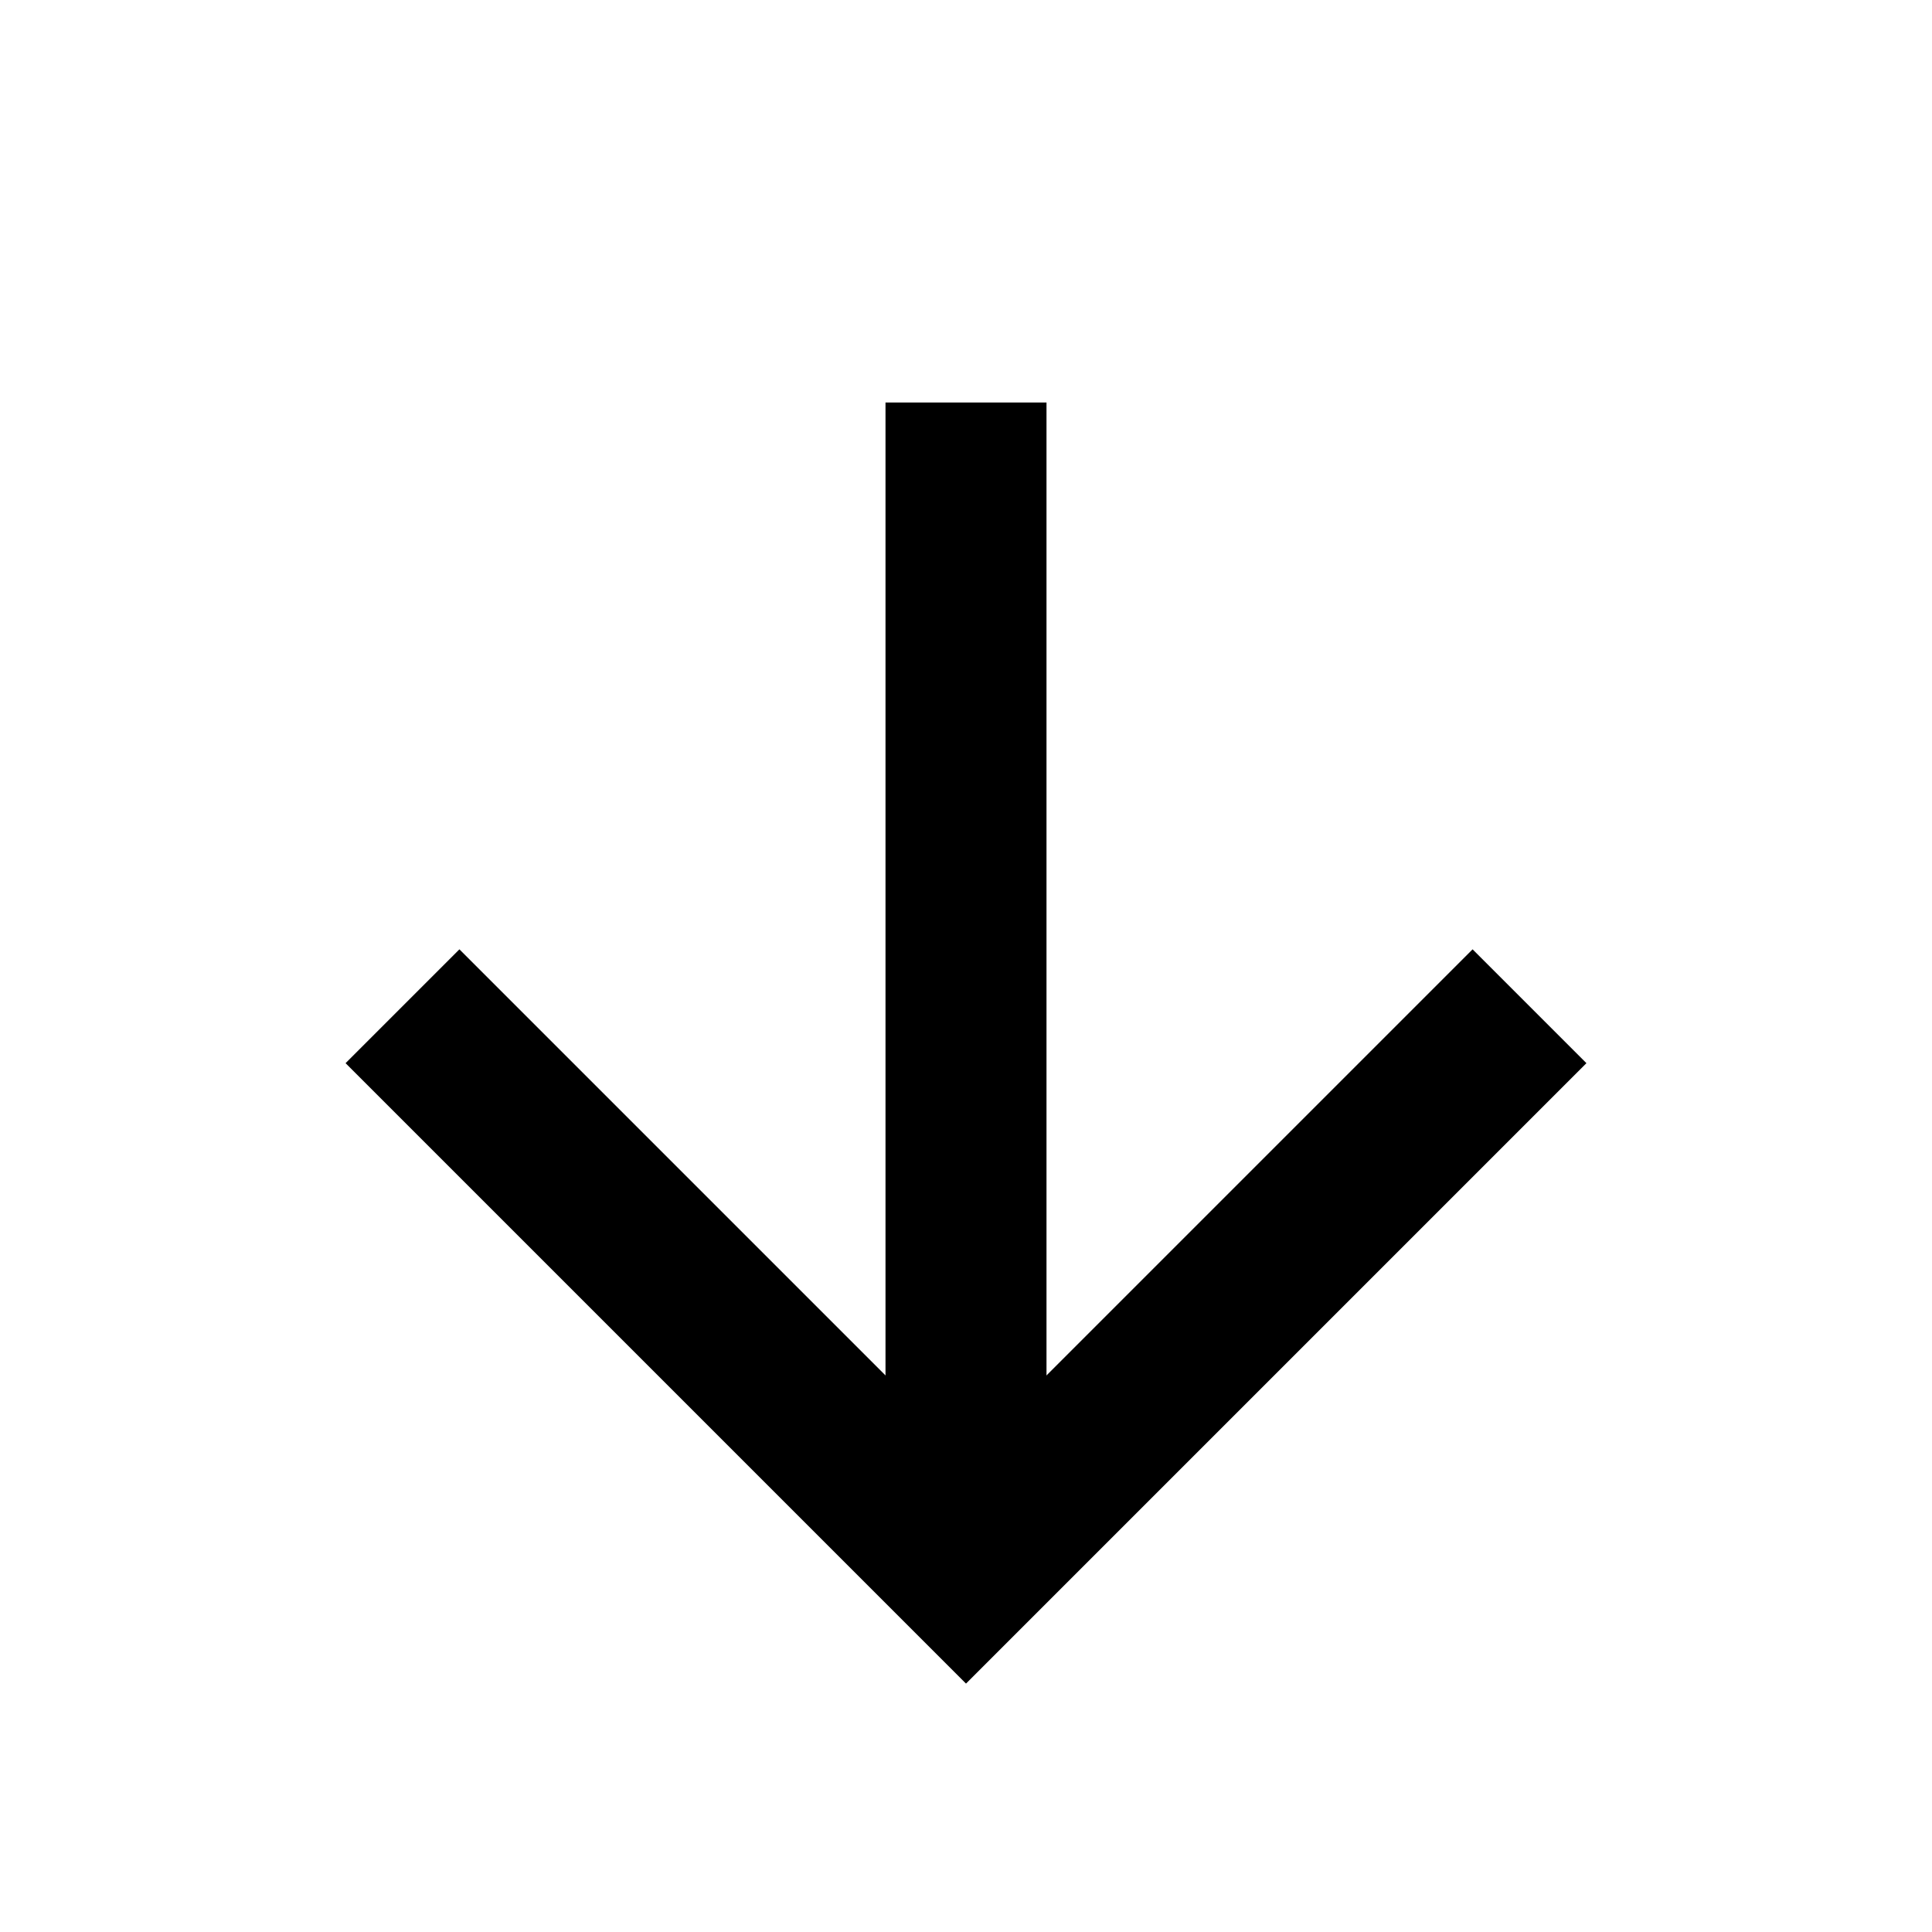
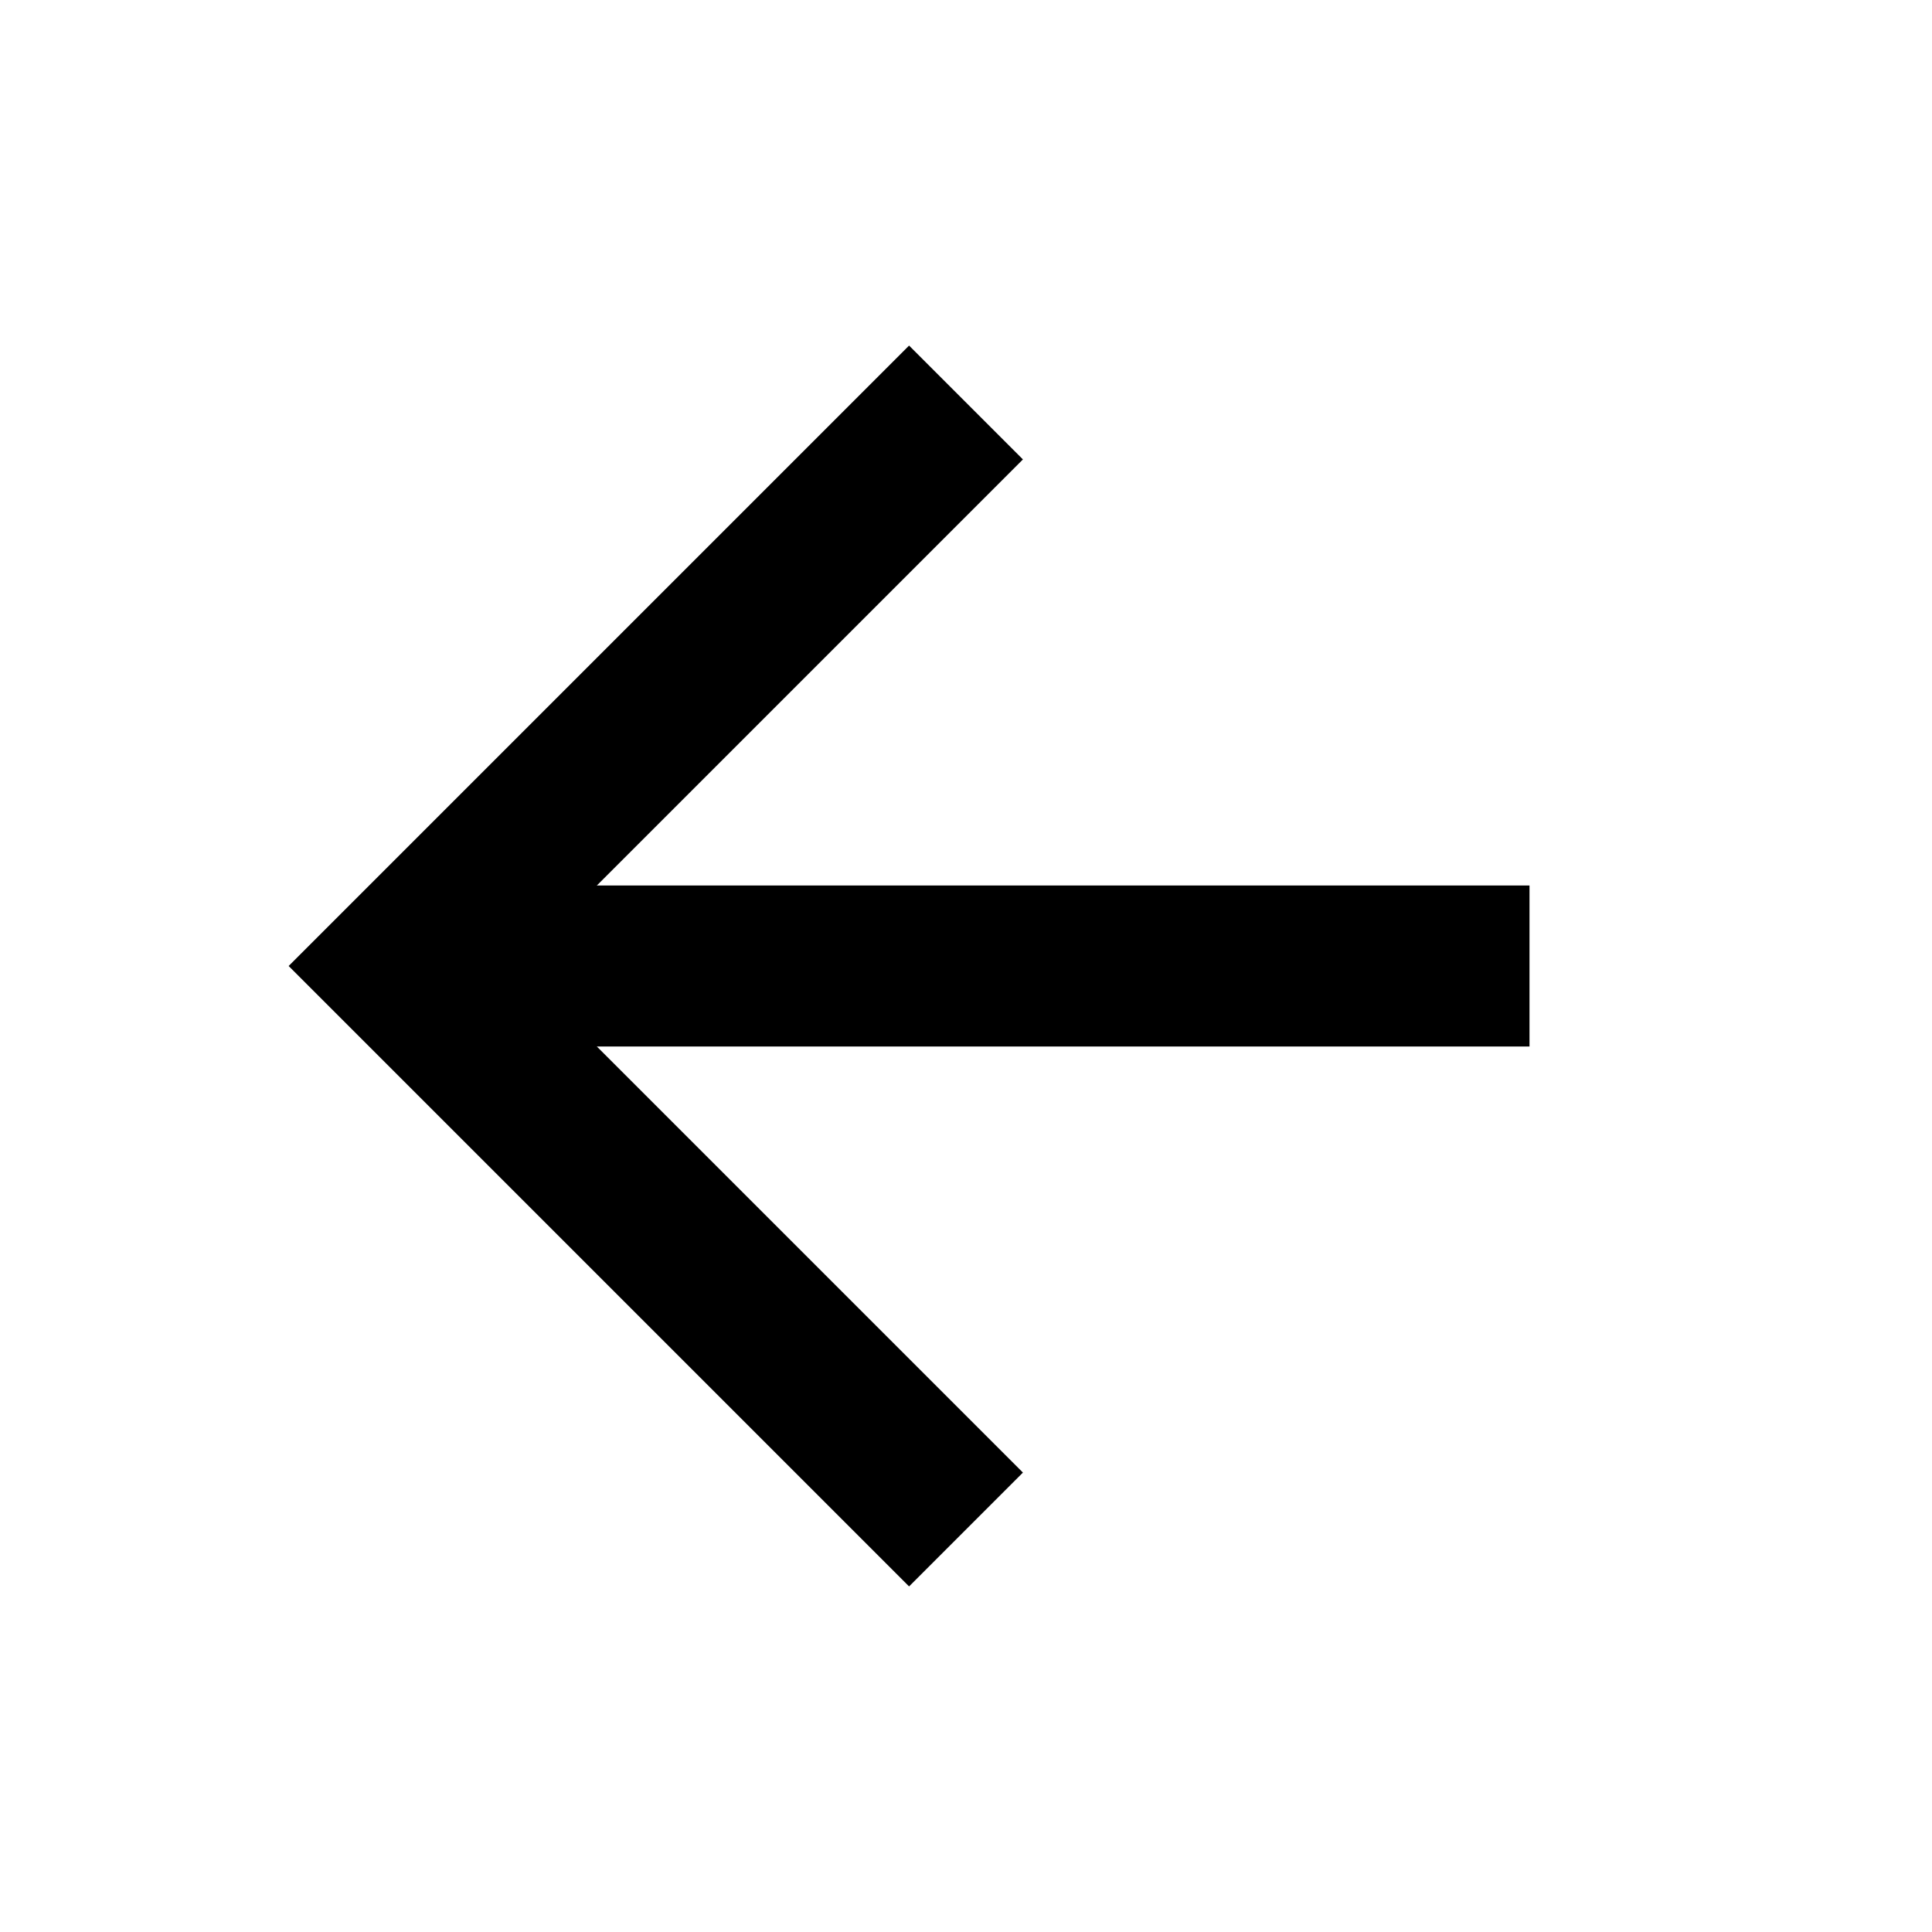
<svg xmlns="http://www.w3.org/2000/svg" width="24px" height="24px" fill="none" stroke="#000000" stroke-width="2px" viewBox="0 0 24 24" preserveAspectRatio="xMidYMid">
-   <line x1="12" y1="5" x2="12" y2="19.5" />
-   <polyline points="19,12.5 12,19.5 5,12.5" />
+   <line x1="19" y1="12" x2="5" y2="12" />
+   <polyline points="12 19 5 12 12 5" />
</svg>
